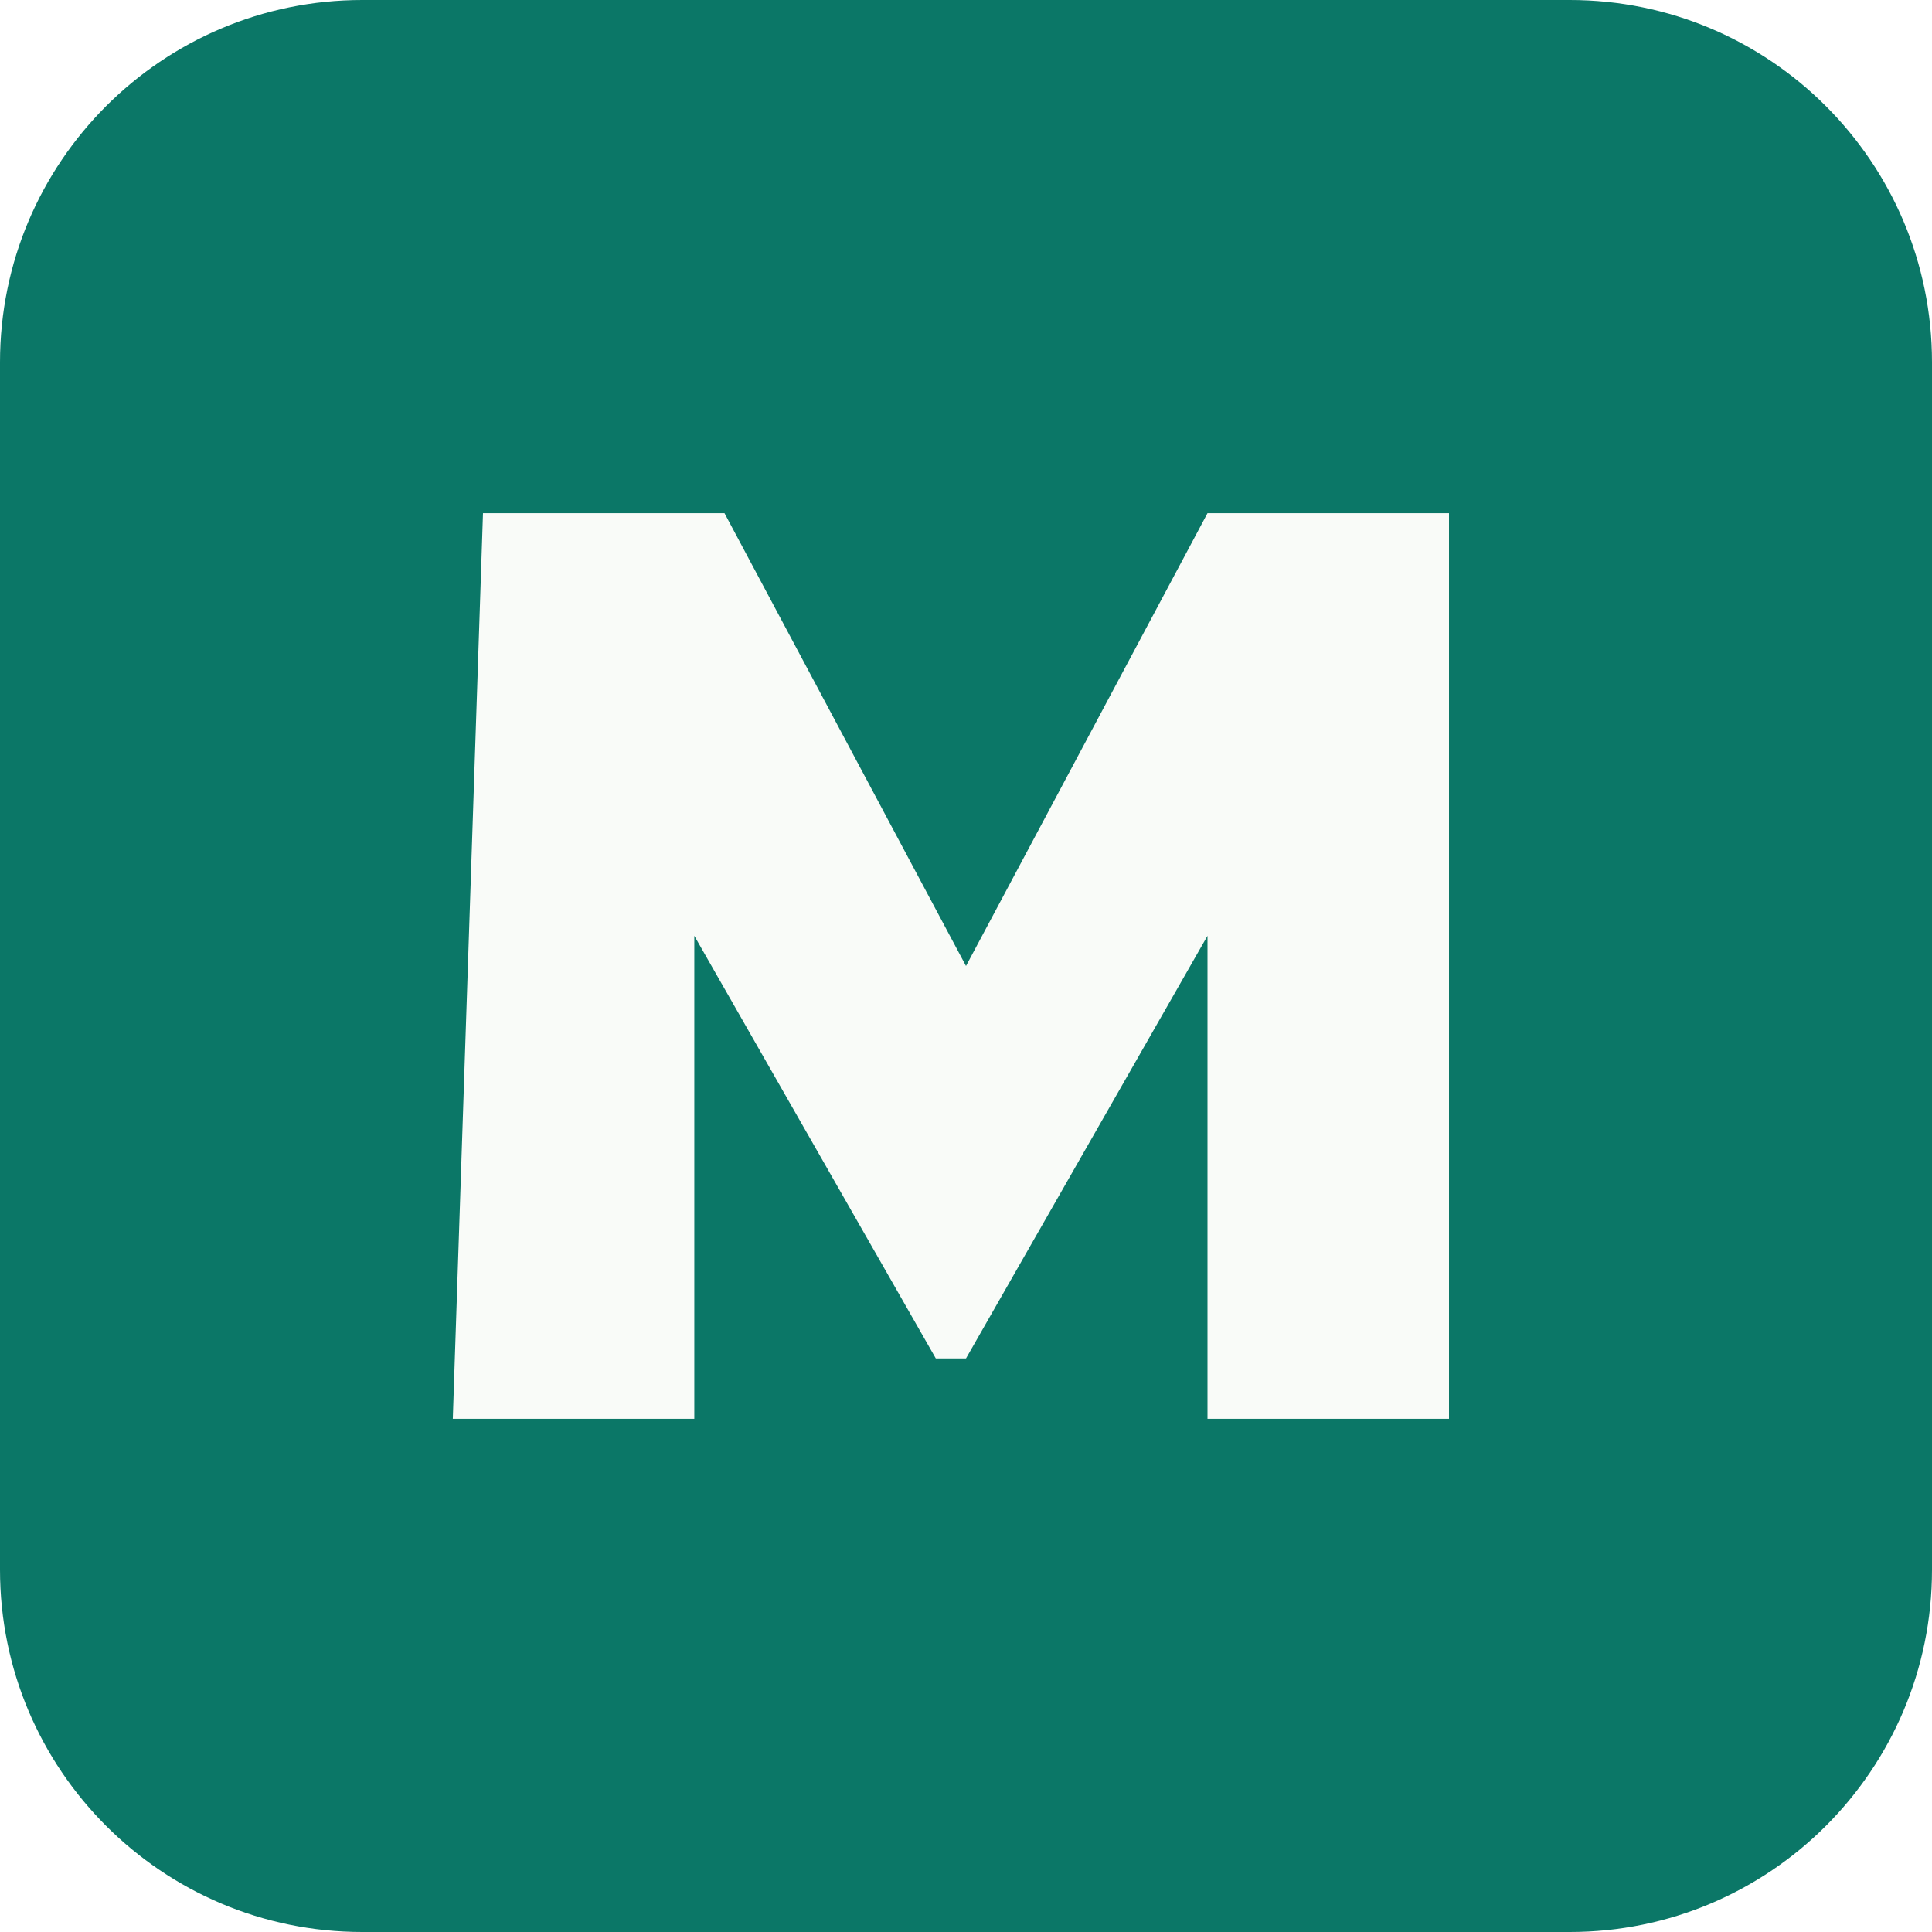
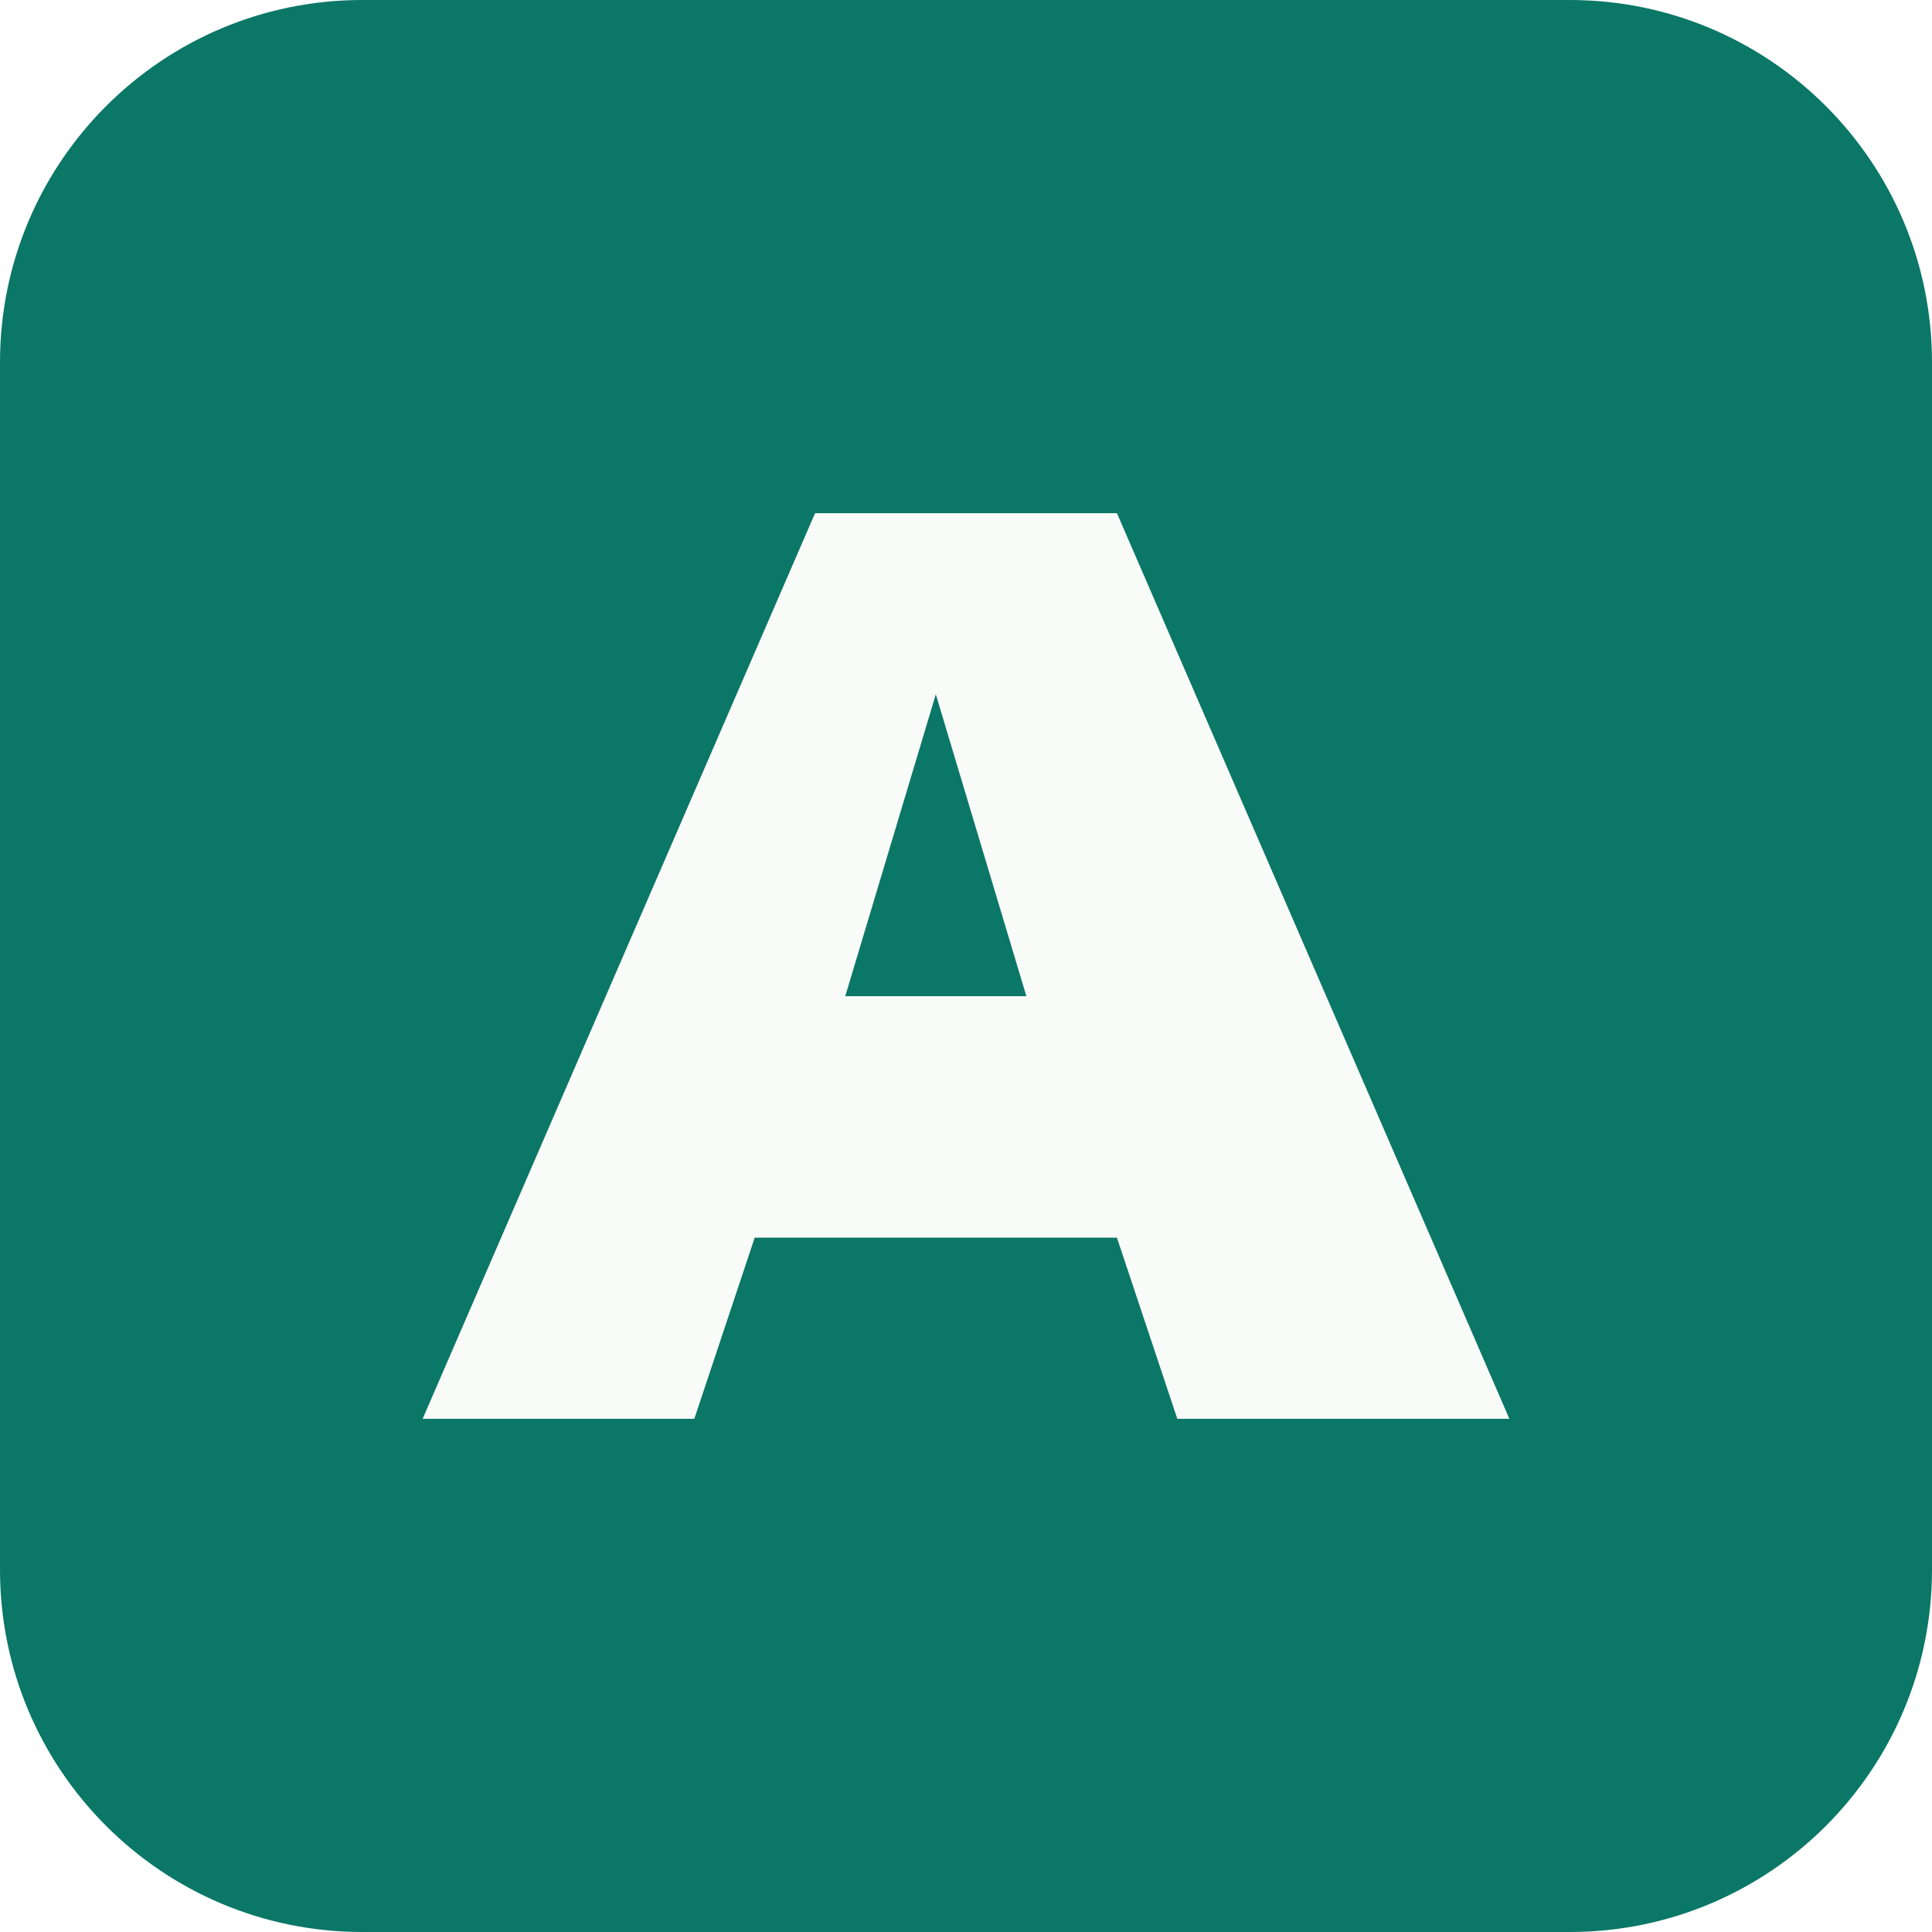
- <svg xmlns="http://www.w3.org/2000/svg" viewBox="0 0 64 64" role="img" aria-label="MyBlog">
+ <svg xmlns="http://www.w3.org/2000/svg" viewBox="0 0 64 64" role="img" aria-label="A-Znk的blog">
  <rect width="64" height="64" rx="12" fill="#0b7767" />
-   <path d="M16 17h8l8 15 8-15h8v30h-8V31l-8 14h-1l-8-14v16h-8z" fill="#f9fbf8" />
+   <path d="M14 47 27 17h10l13 30H39l-2-6H25l-2 6H14Zm14-14h6l-3-10-3 10Z" fill="#f9fbf8" />
</svg>
